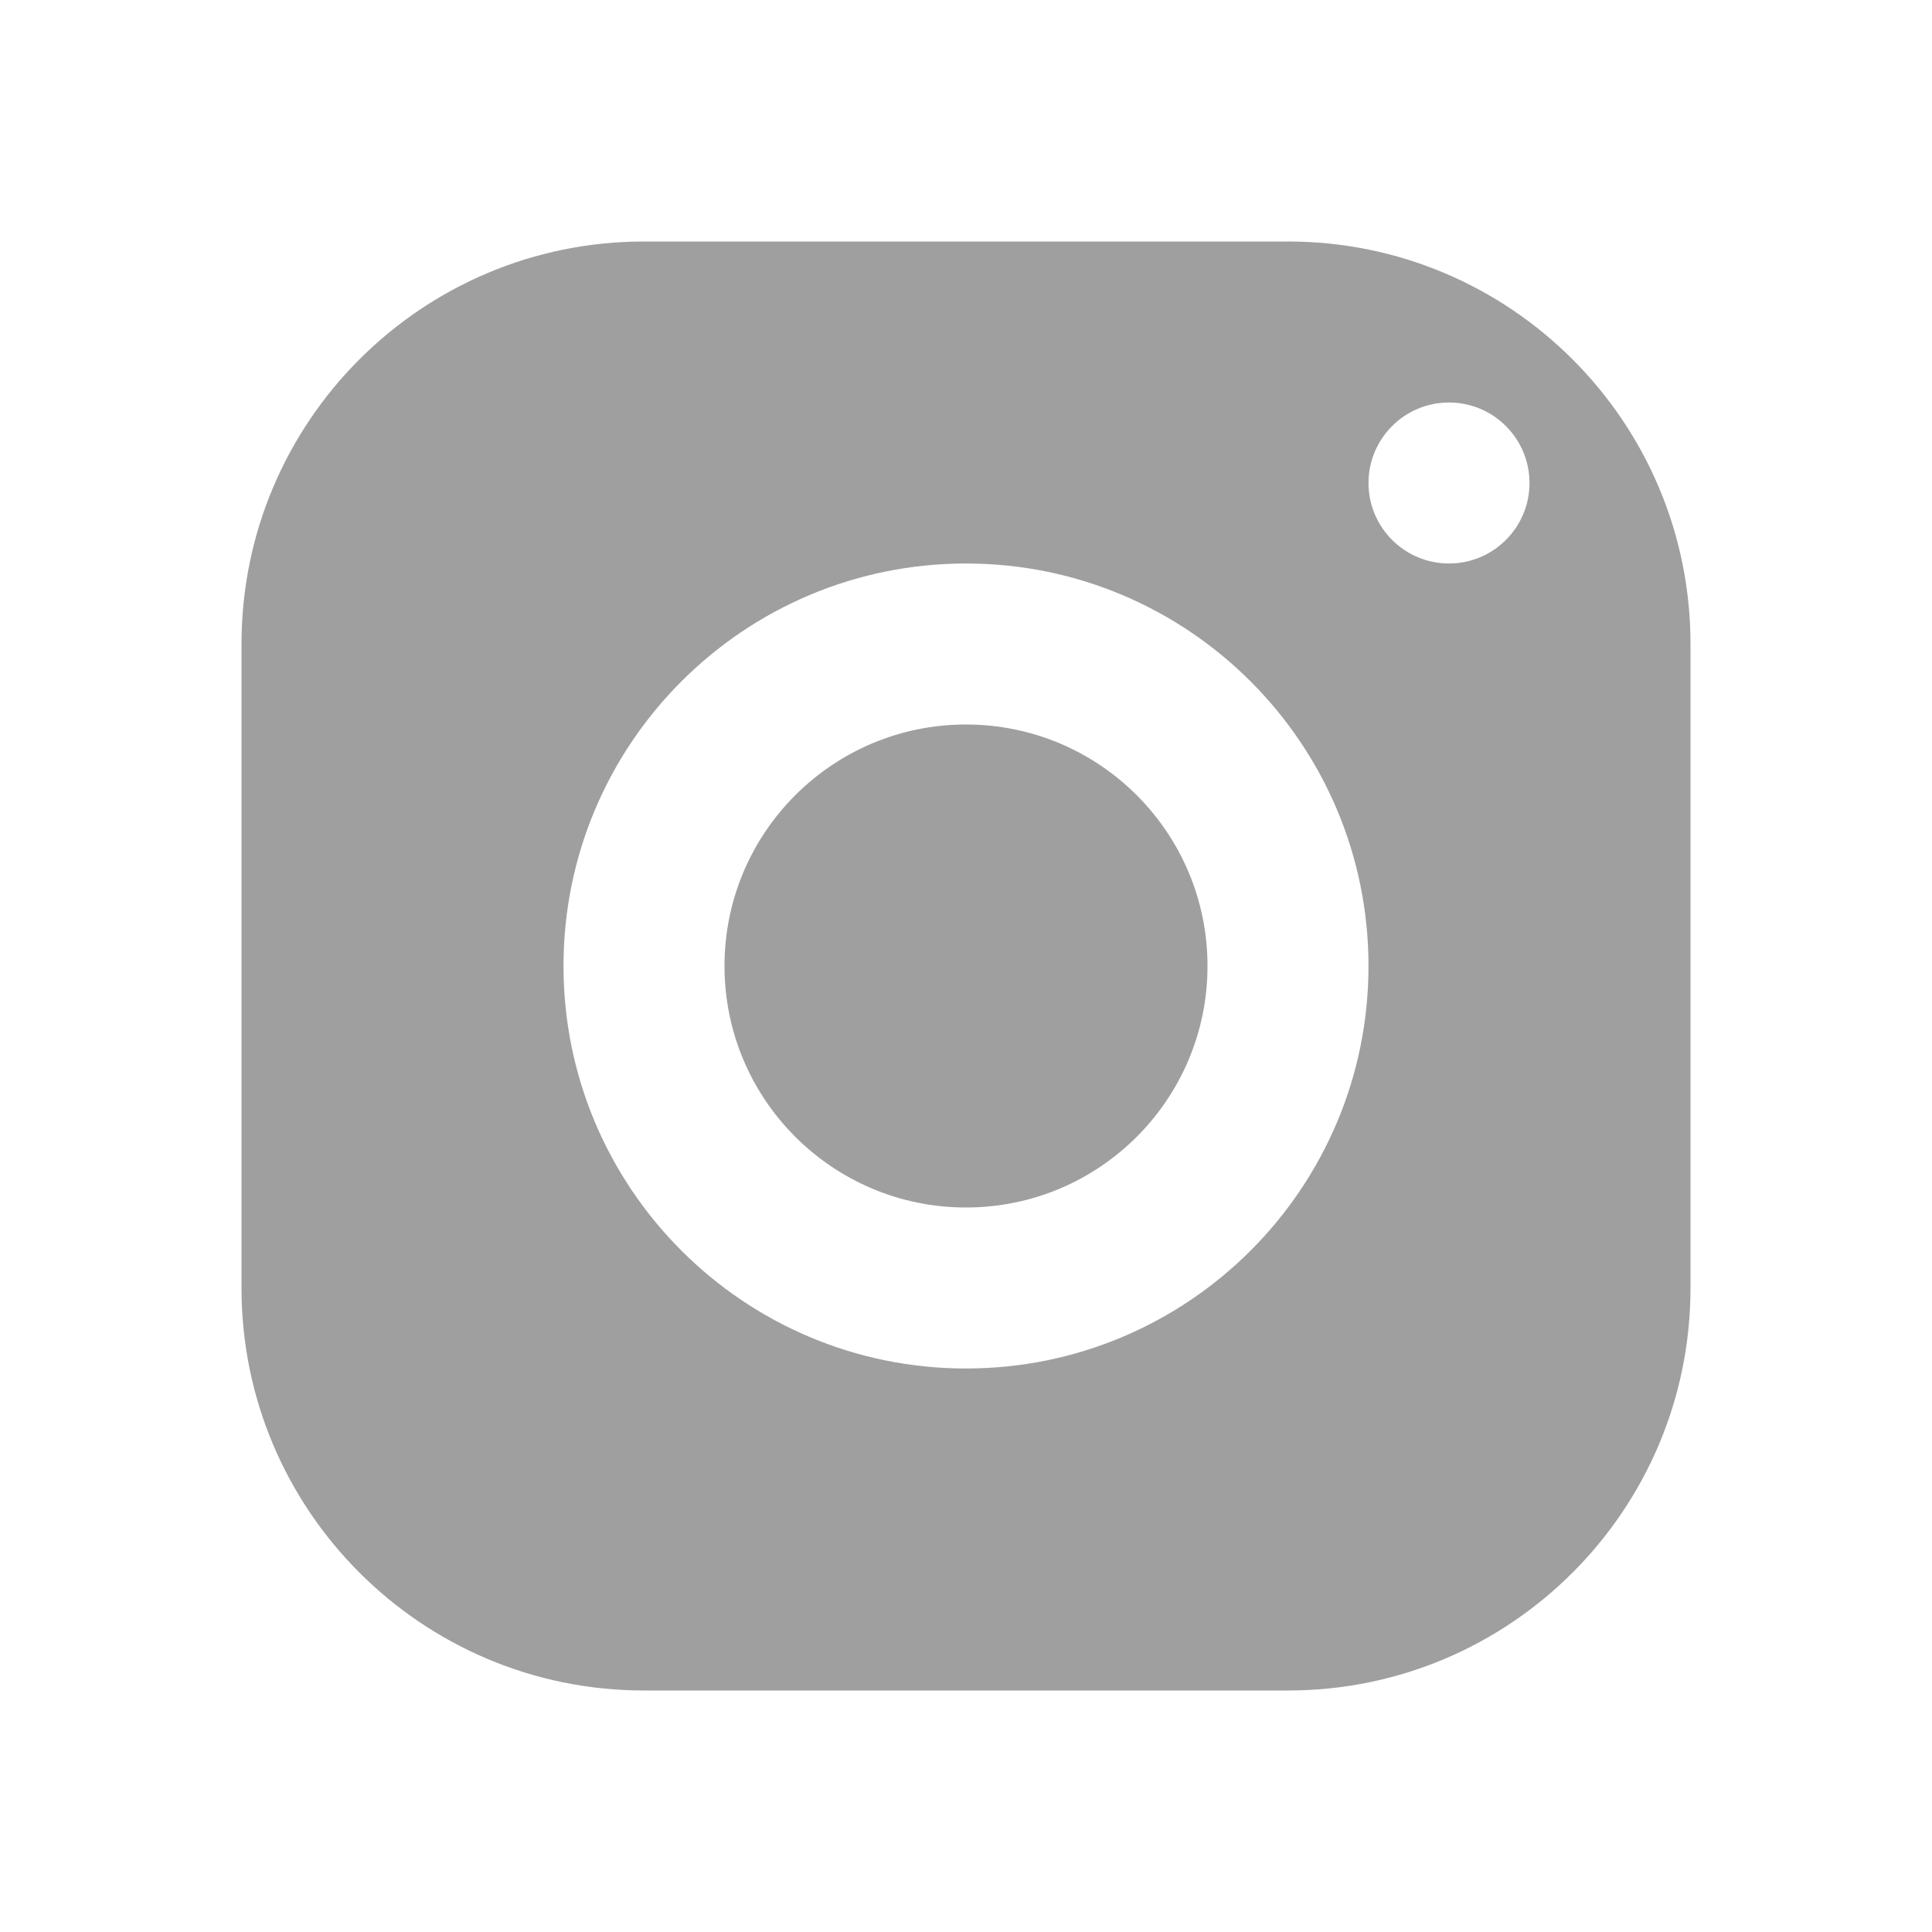
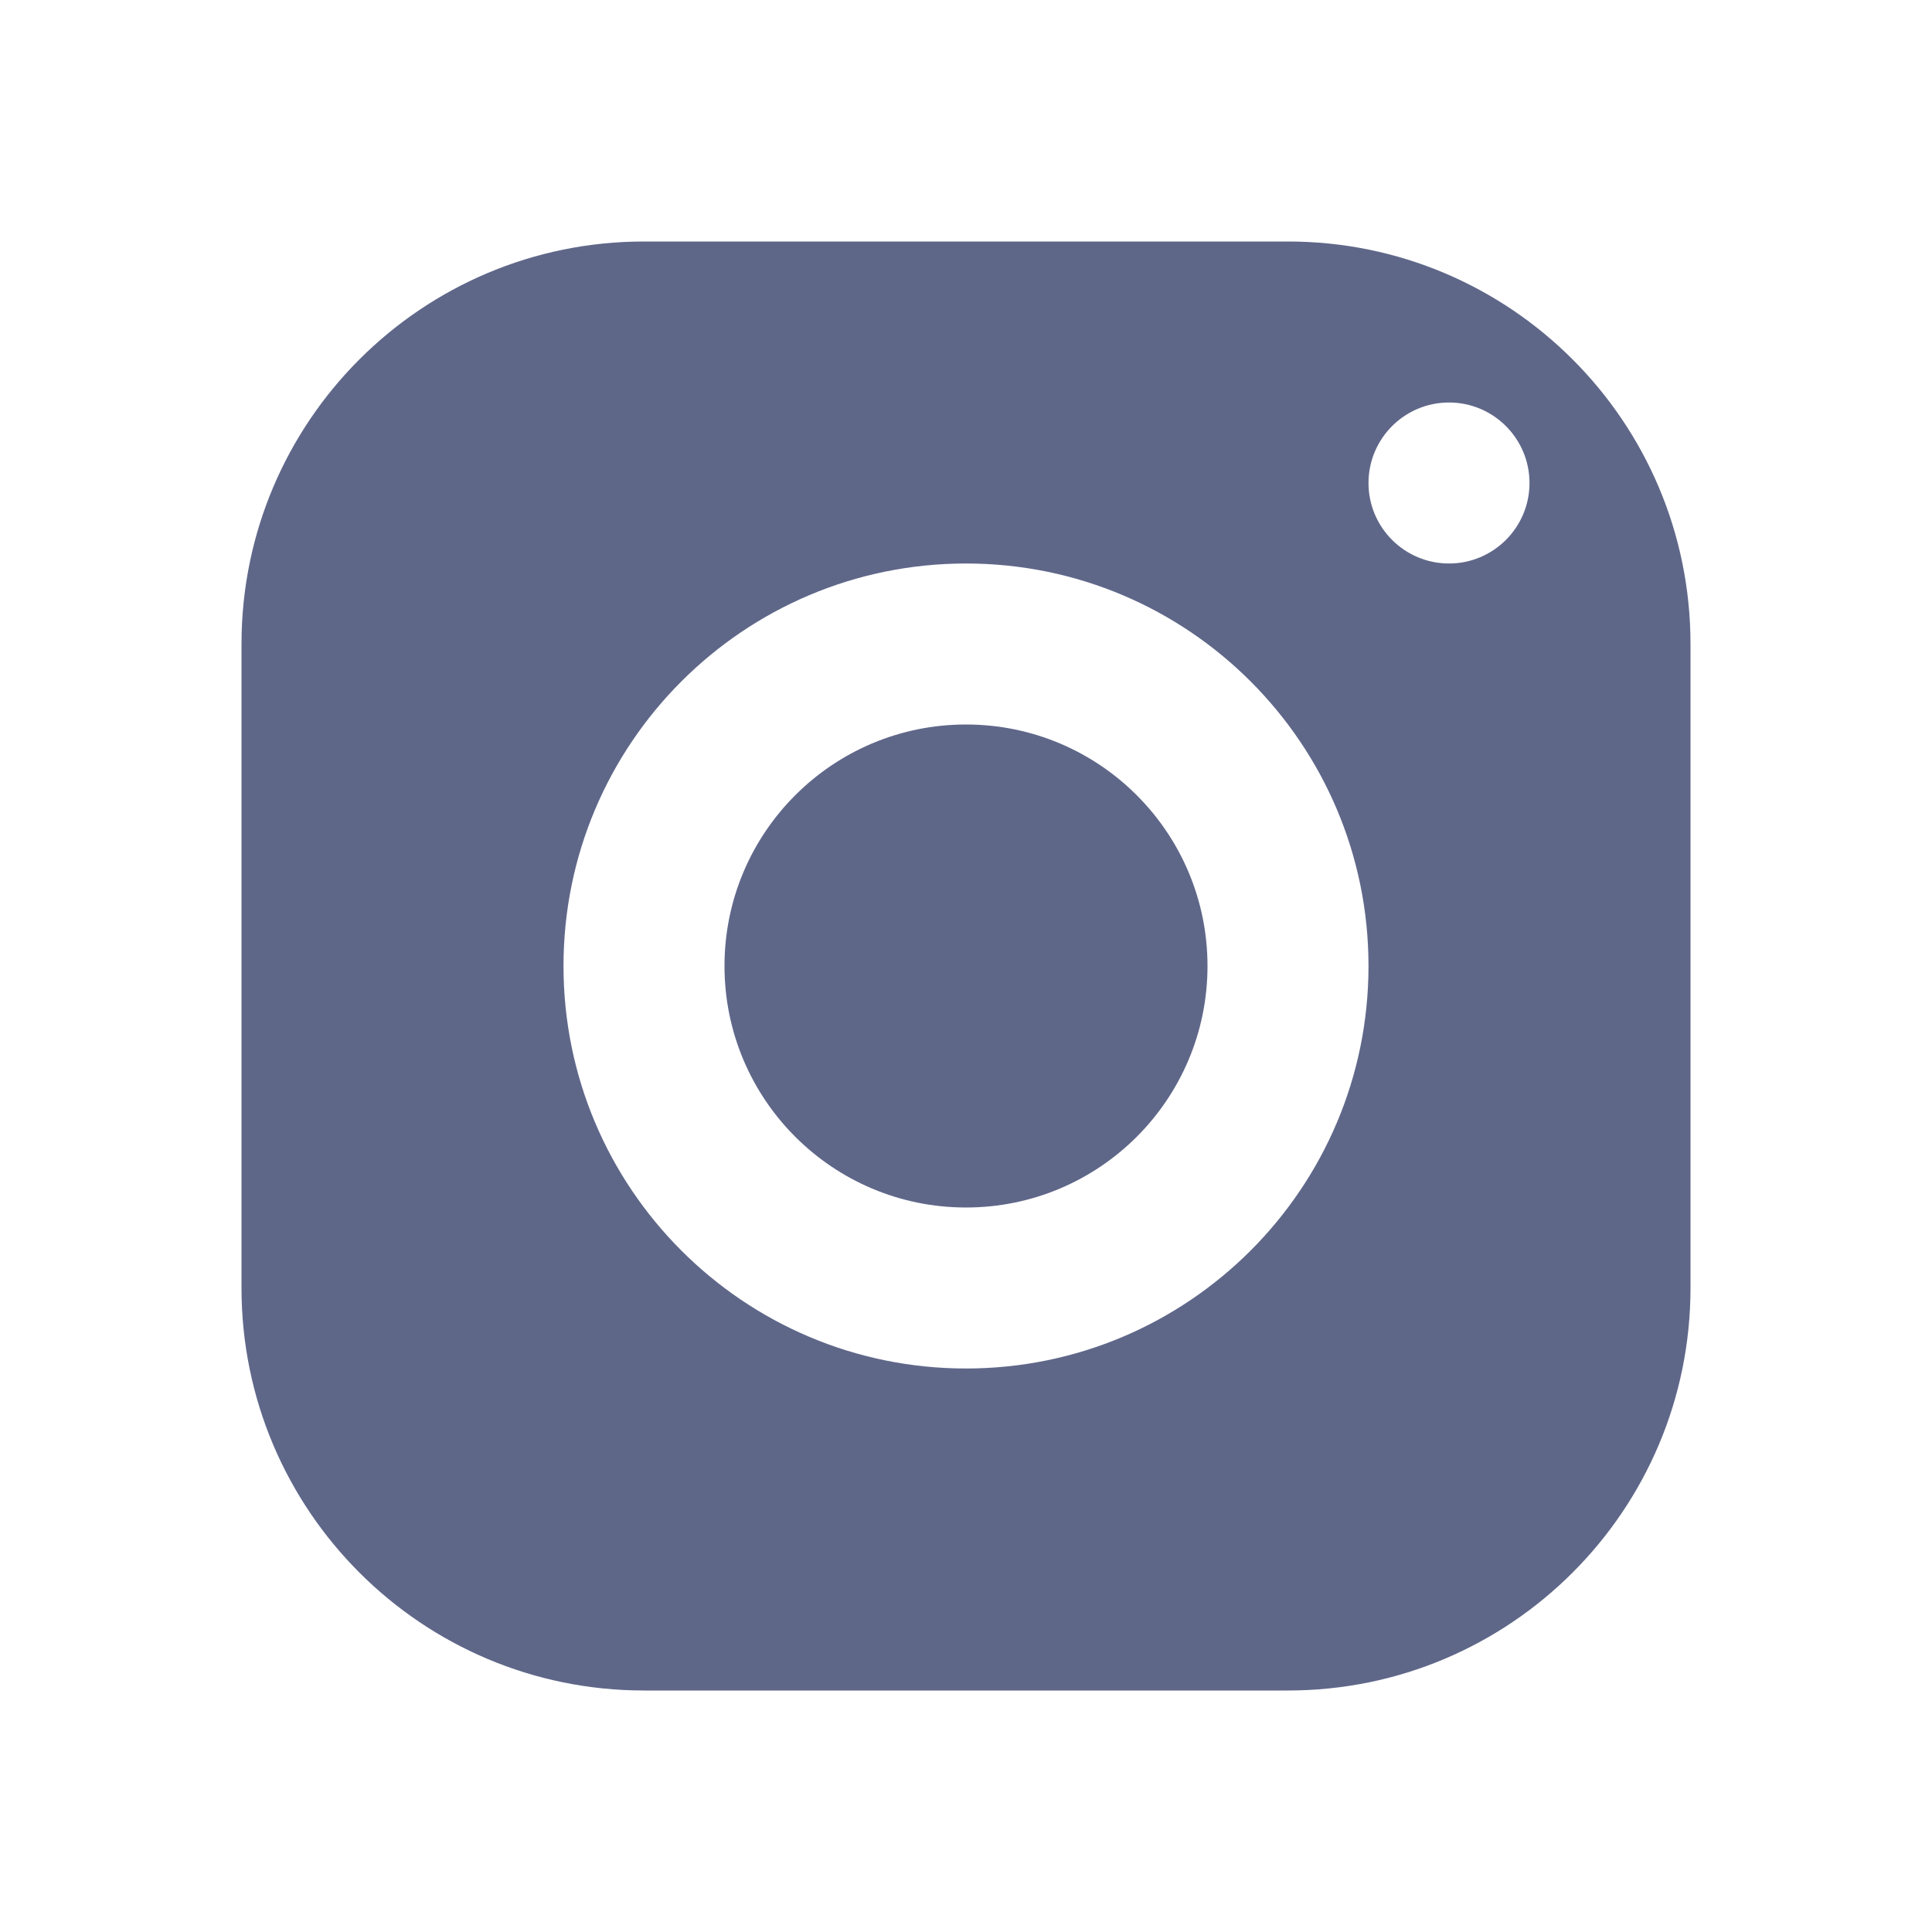
- <svg xmlns="http://www.w3.org/2000/svg" fill="#9f9f9f" viewBox="0 0 24 24" width="48px" height="48px">
+ <svg xmlns="http://www.w3.org/2000/svg" fill="#5f6789" viewBox="0 0 24 24" width="48px" height="48px">
  <path d="M 8 3 C 5.239 3 3 5.239 3 8 L 3 16 C 3 18.761 5.239 21 8 21 L 16 21 C 18.761 21 21 18.761 21 16 L 21 8 C 21 5.239 18.761 3 16 3 L 8 3 z M 18 5 C 18.552 5 19 5.448 19 6 C 19 6.552 18.552 7 18 7 C 17.448 7 17 6.552 17 6 C 17 5.448 17.448 5 18 5 z M 12 7 C 14.761 7 17 9.239 17 12 C 17 14.761 14.761 17 12 17 C 9.239 17 7 14.761 7 12 C 7 9.239 9.239 7 12 7 z M 12 9 A 3 3 0 0 0 9 12 A 3 3 0 0 0 12 15 A 3 3 0 0 0 15 12 A 3 3 0 0 0 12 9 z" />
</svg>
